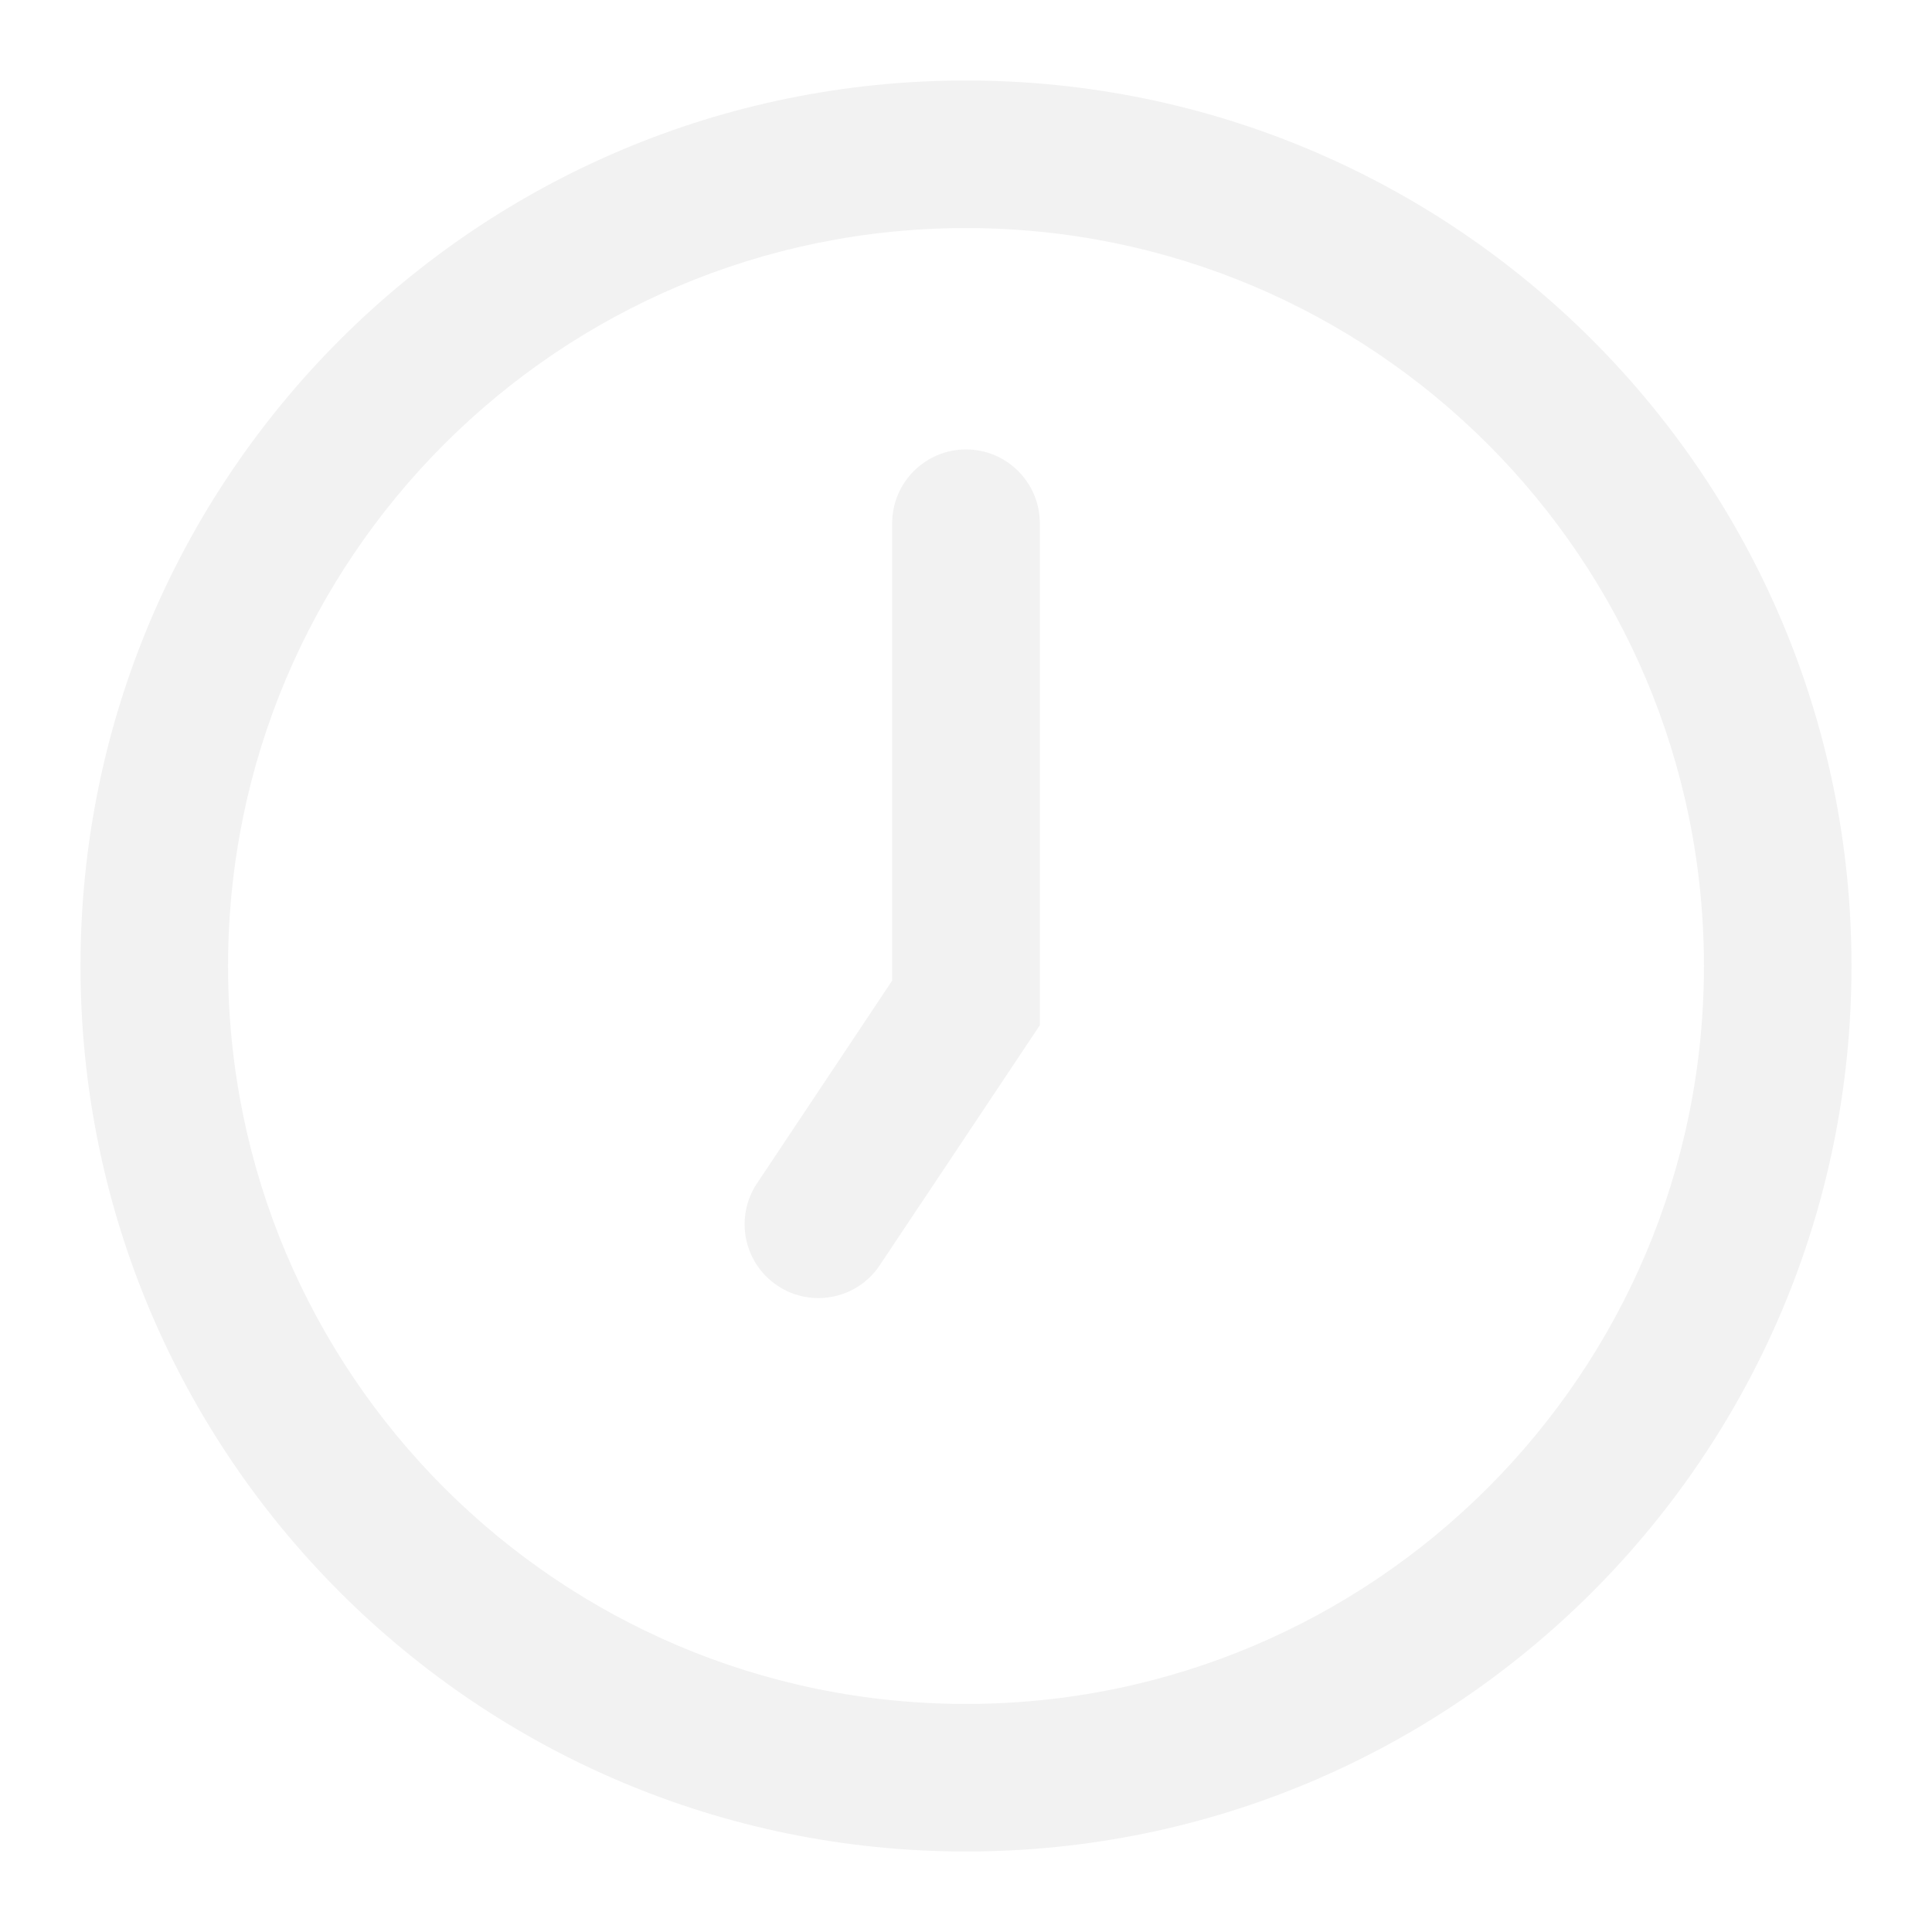
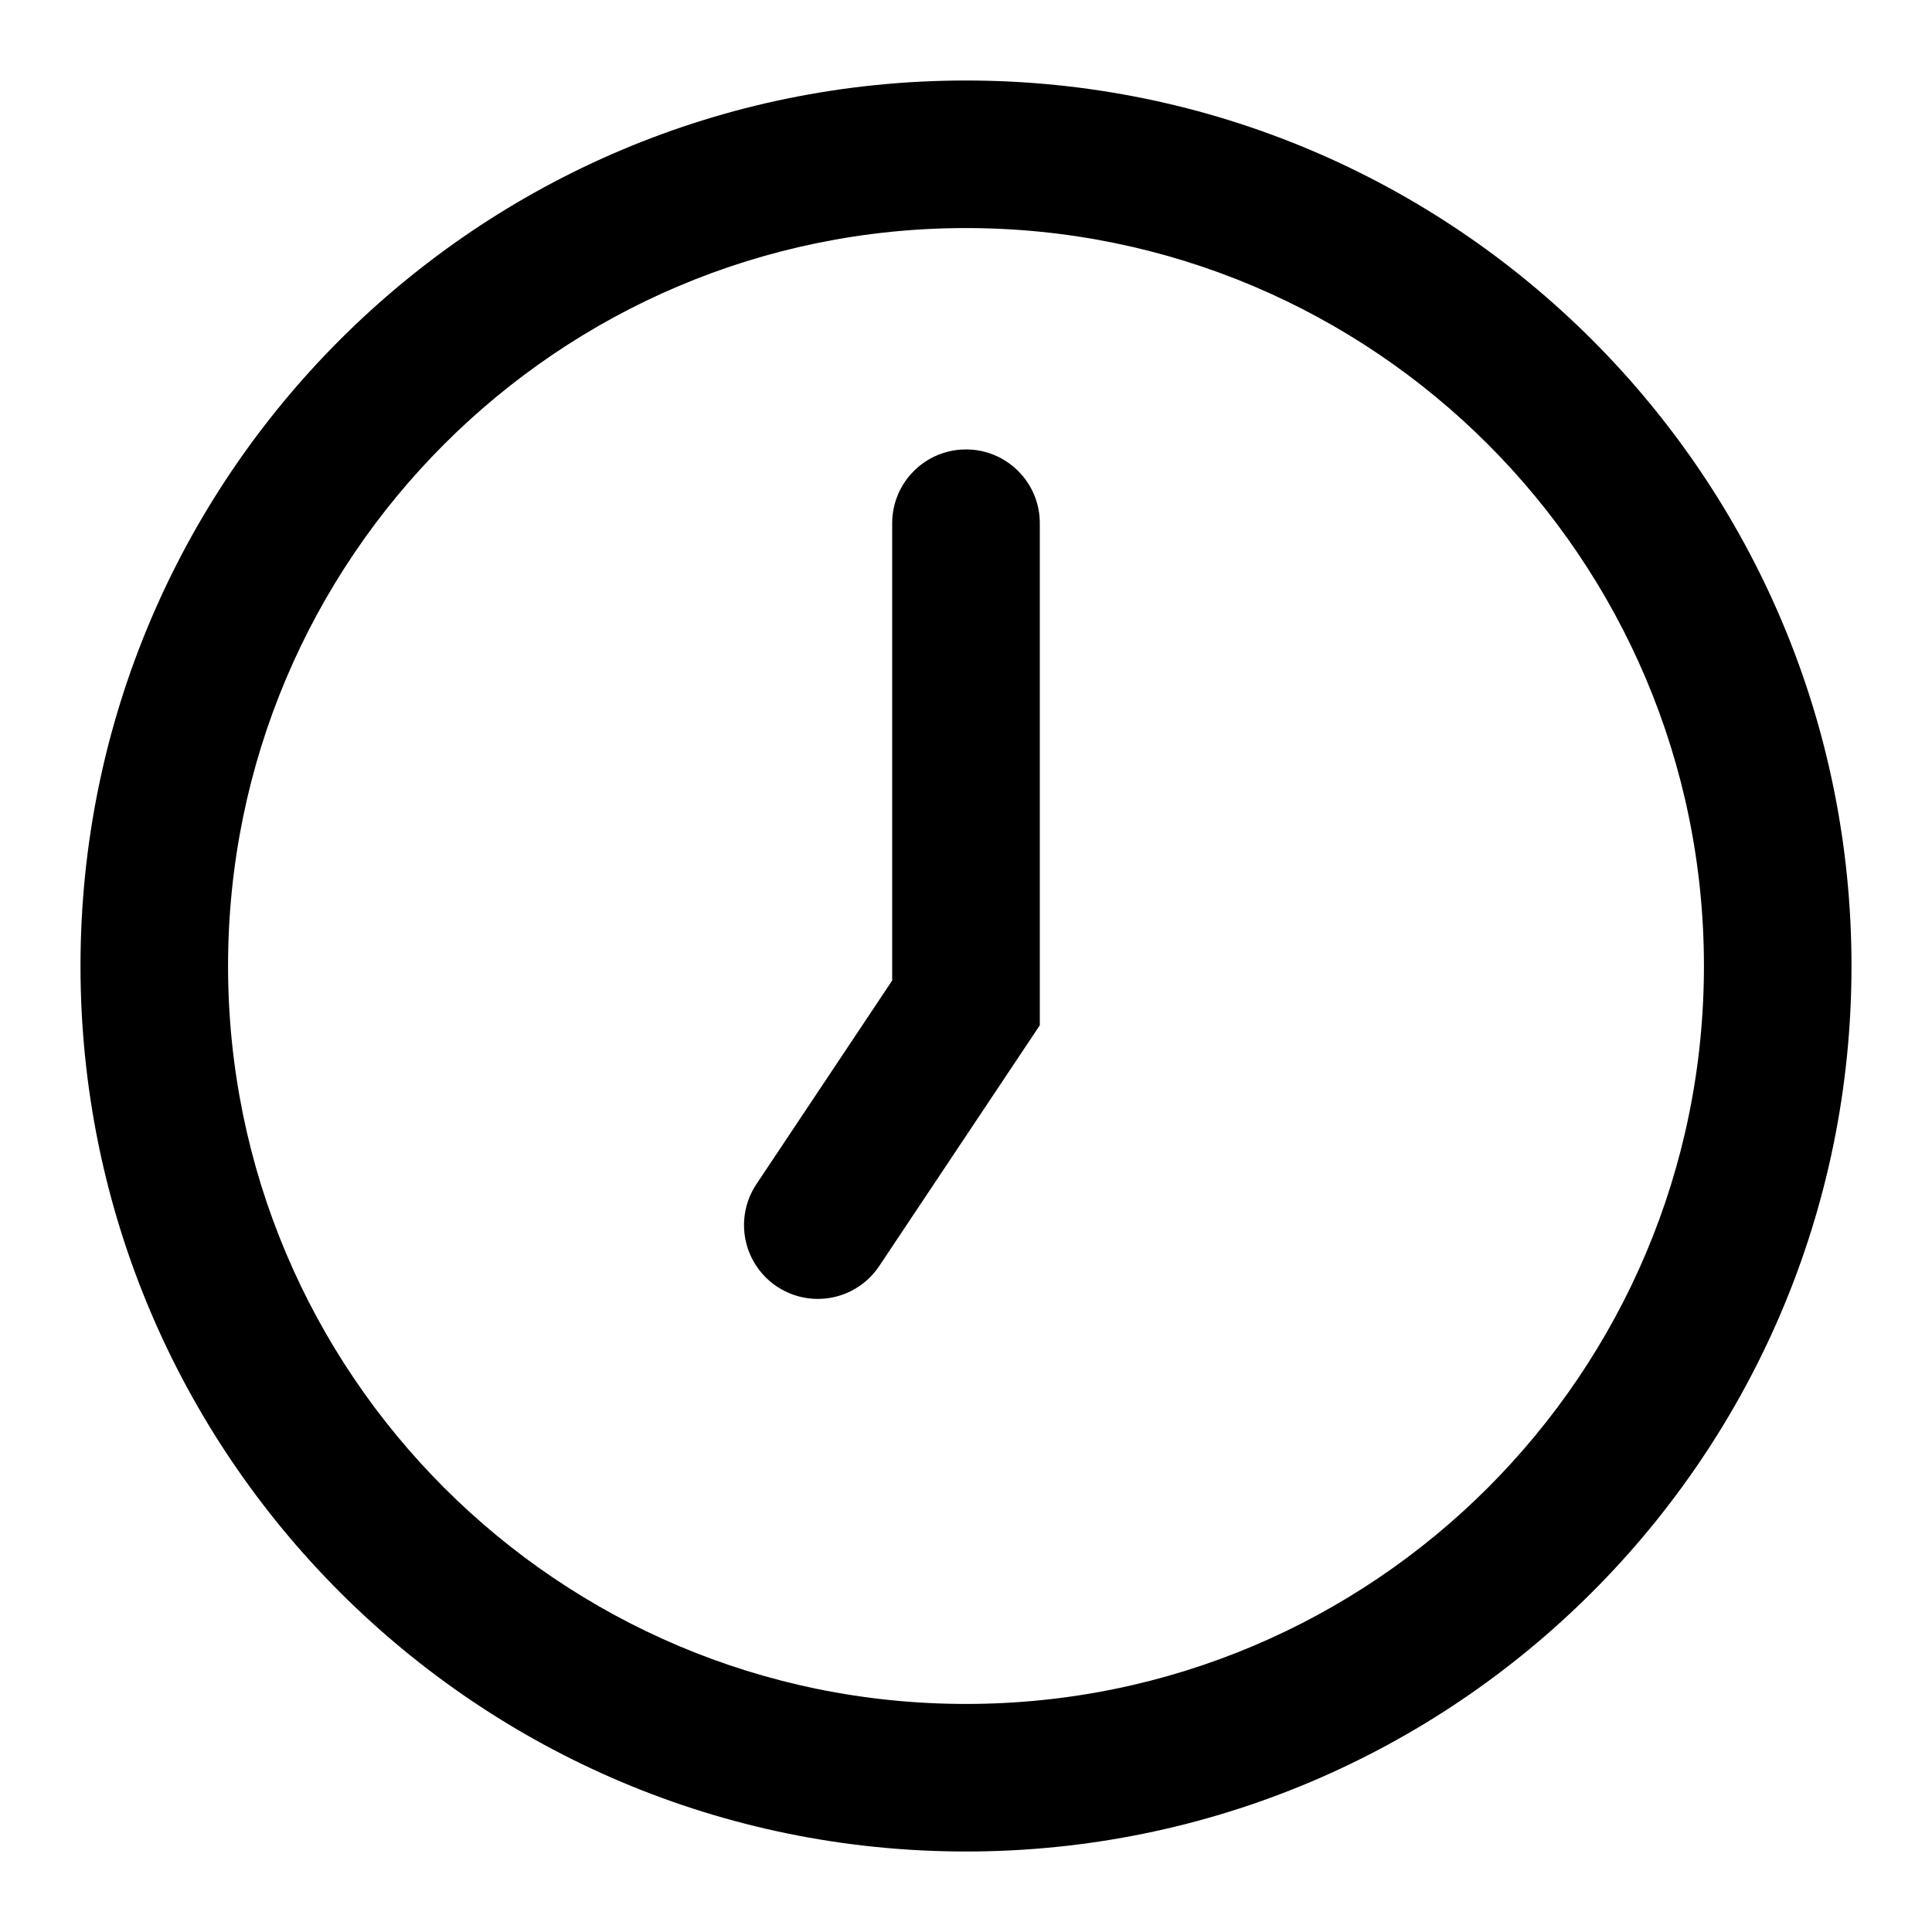
- <svg xmlns="http://www.w3.org/2000/svg" width="24" height="24" viewBox="0 0 24 24" fill="none">
-   <path d="M12.917 6.5C12.917 5.994 12.506 5.583 12 5.583C11.494 5.583 11.083 5.994 11.083 6.5V12.181L9.404 14.7C9.123 15.121 9.237 15.69 9.658 15.971C10.079 16.252 10.649 16.138 10.929 15.717L12.917 12.736V6.5Z" fill="#F2F2F2" />
-   <path fill-rule="evenodd" clip-rule="evenodd" d="M23 12C23 18.075 18.075 23 12 23C5.925 23 1 18.075 1 12C1 5.925 5.925 1 12 1C18.075 1 23 5.925 23 12ZM21.167 12C21.167 17.063 17.063 21.167 12 21.167C6.937 21.167 2.833 17.063 2.833 12C2.833 6.937 6.937 2.833 12 2.833C17.063 2.833 21.167 6.937 21.167 12Z" fill="#F2F2F2" />
+ <svg xmlns="http://www.w3.org/2000/svg" width="24" height="24" viewBox="0 0 24 24">
+   <path d="M12.917 6.5a.917.917 0 00-1.834 0v5.68l-1.68 2.52a.917.917 0 101.526 1.017l1.988-2.981V6.5z" />
+   <path fill-rule="evenodd" d="M23 12c0 6.075-4.925 11-11 11S1 18.075 1 12 5.925 1 12 1s11 4.925 11 11zm-1.833 0a9.167 9.167 0 11-18.334 0 9.167 9.167 0 0118.334 0z" />
</svg>
